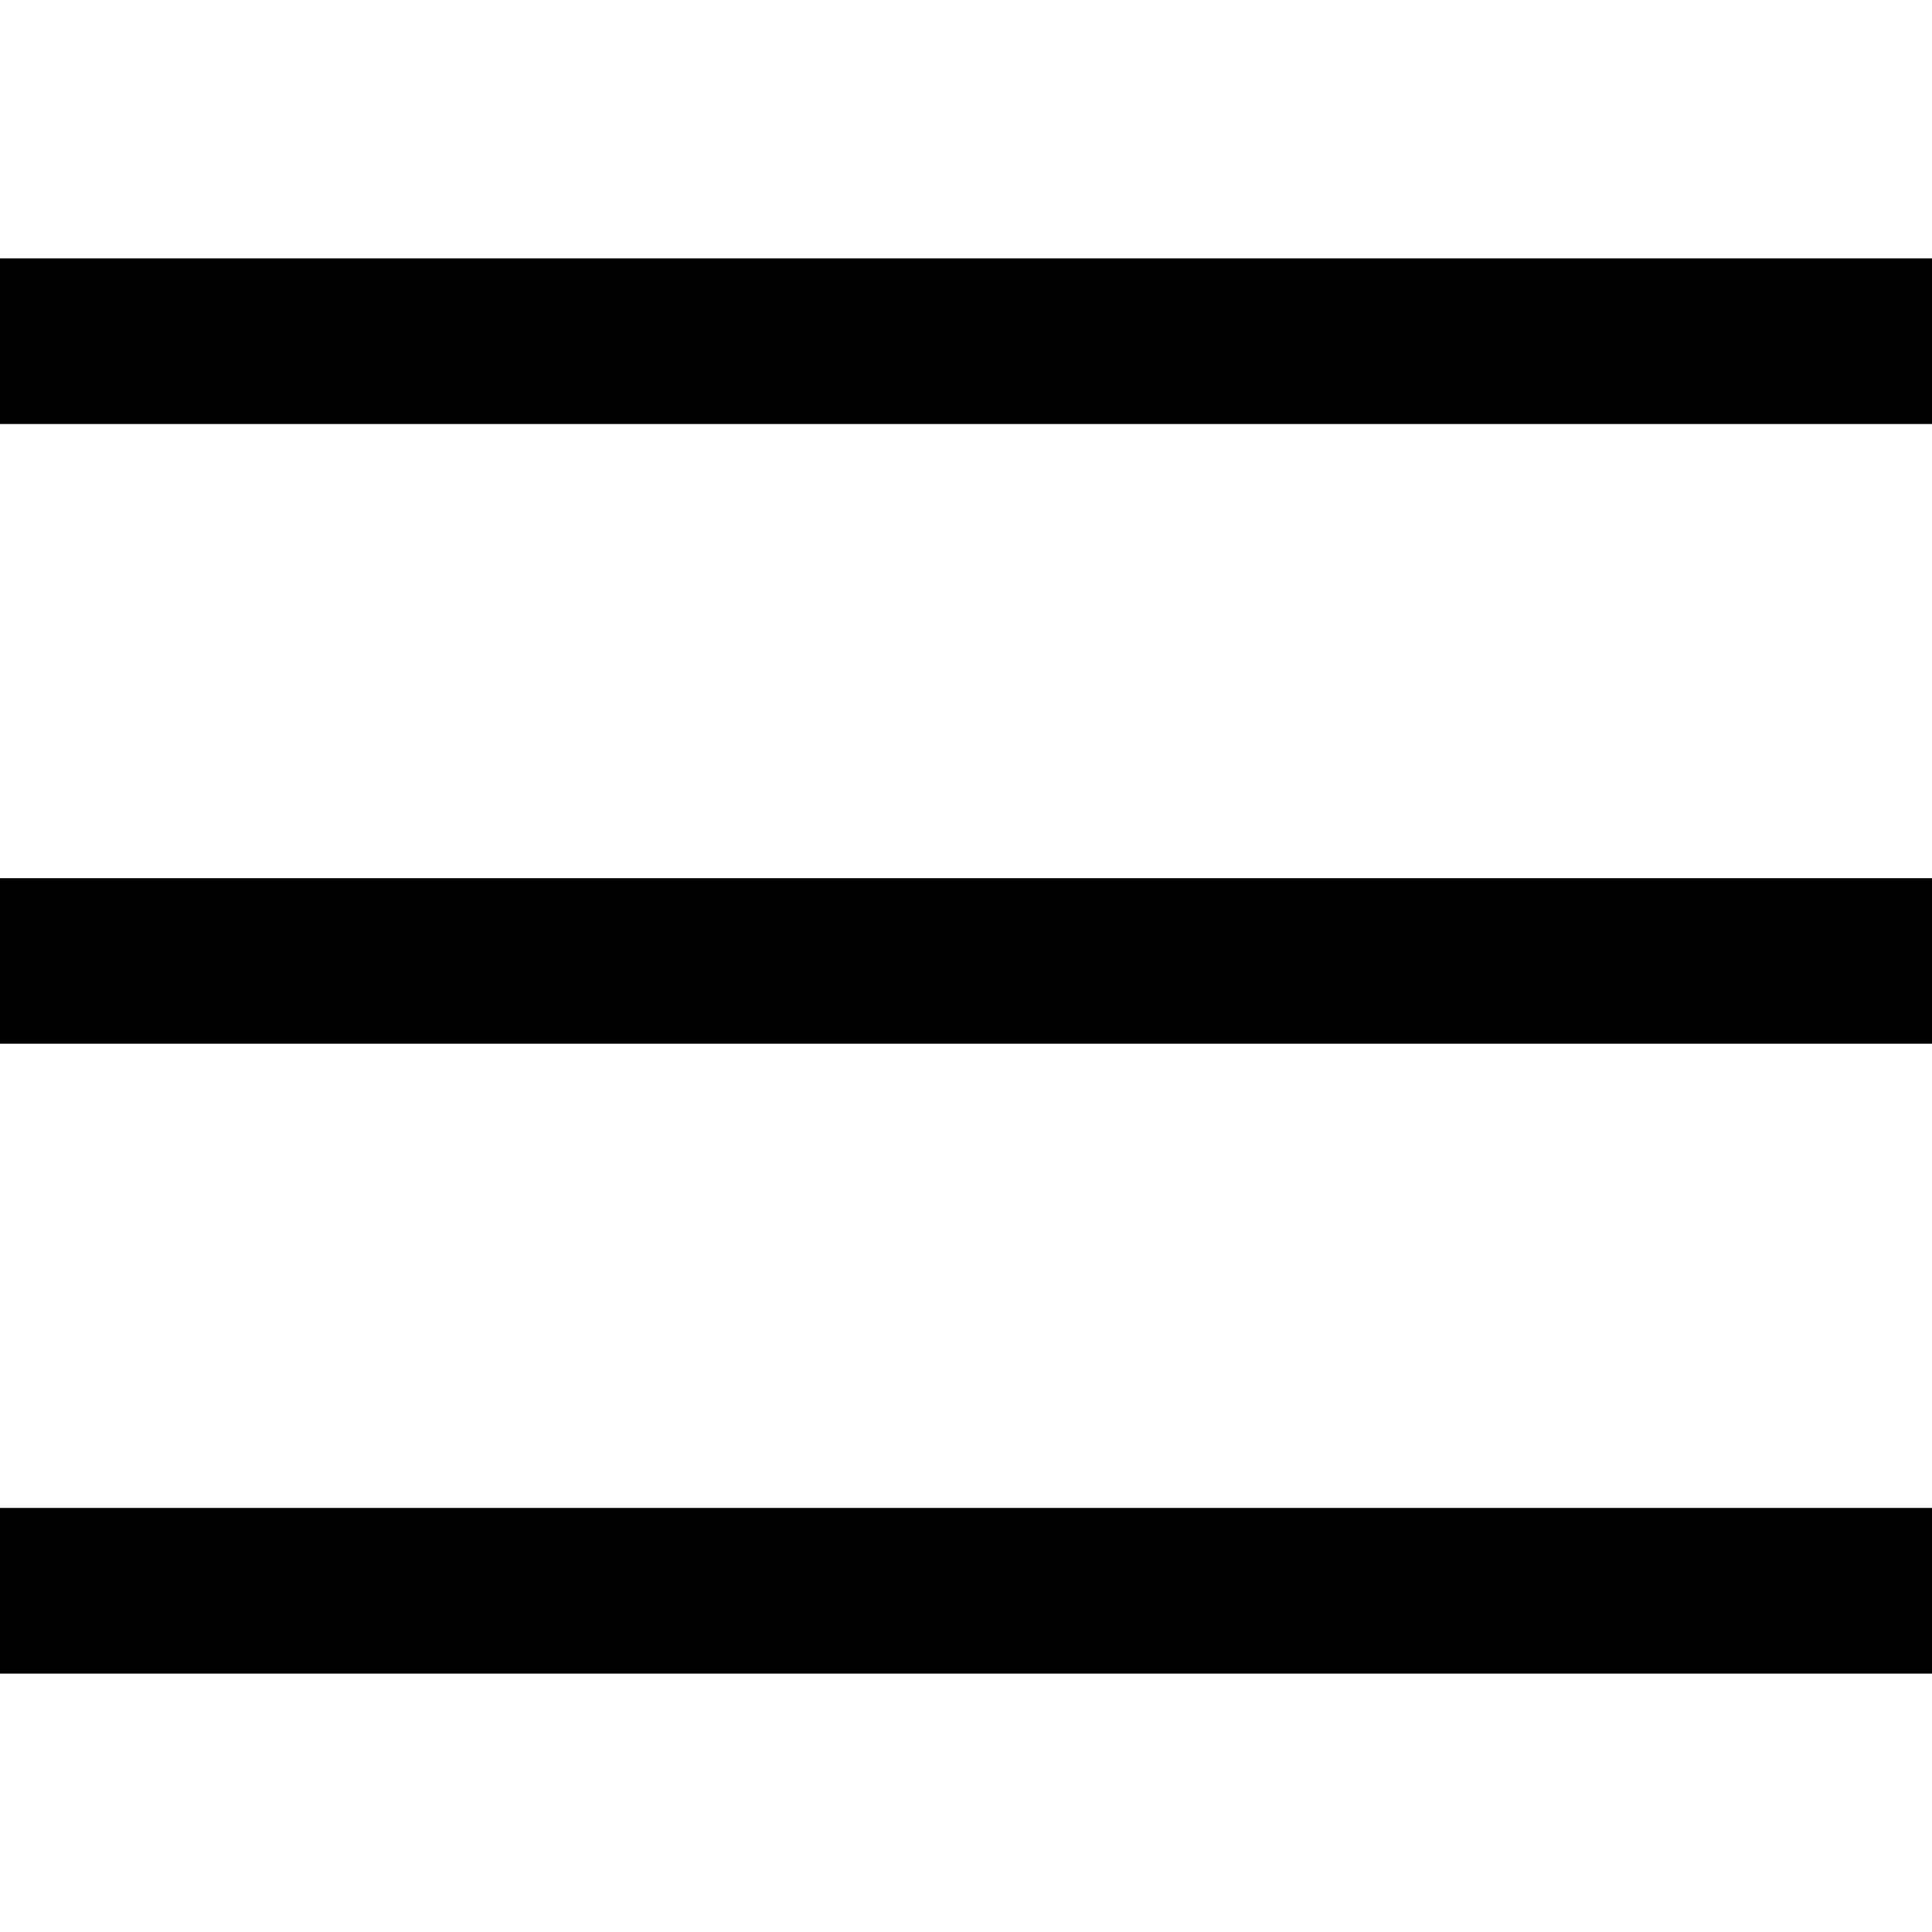
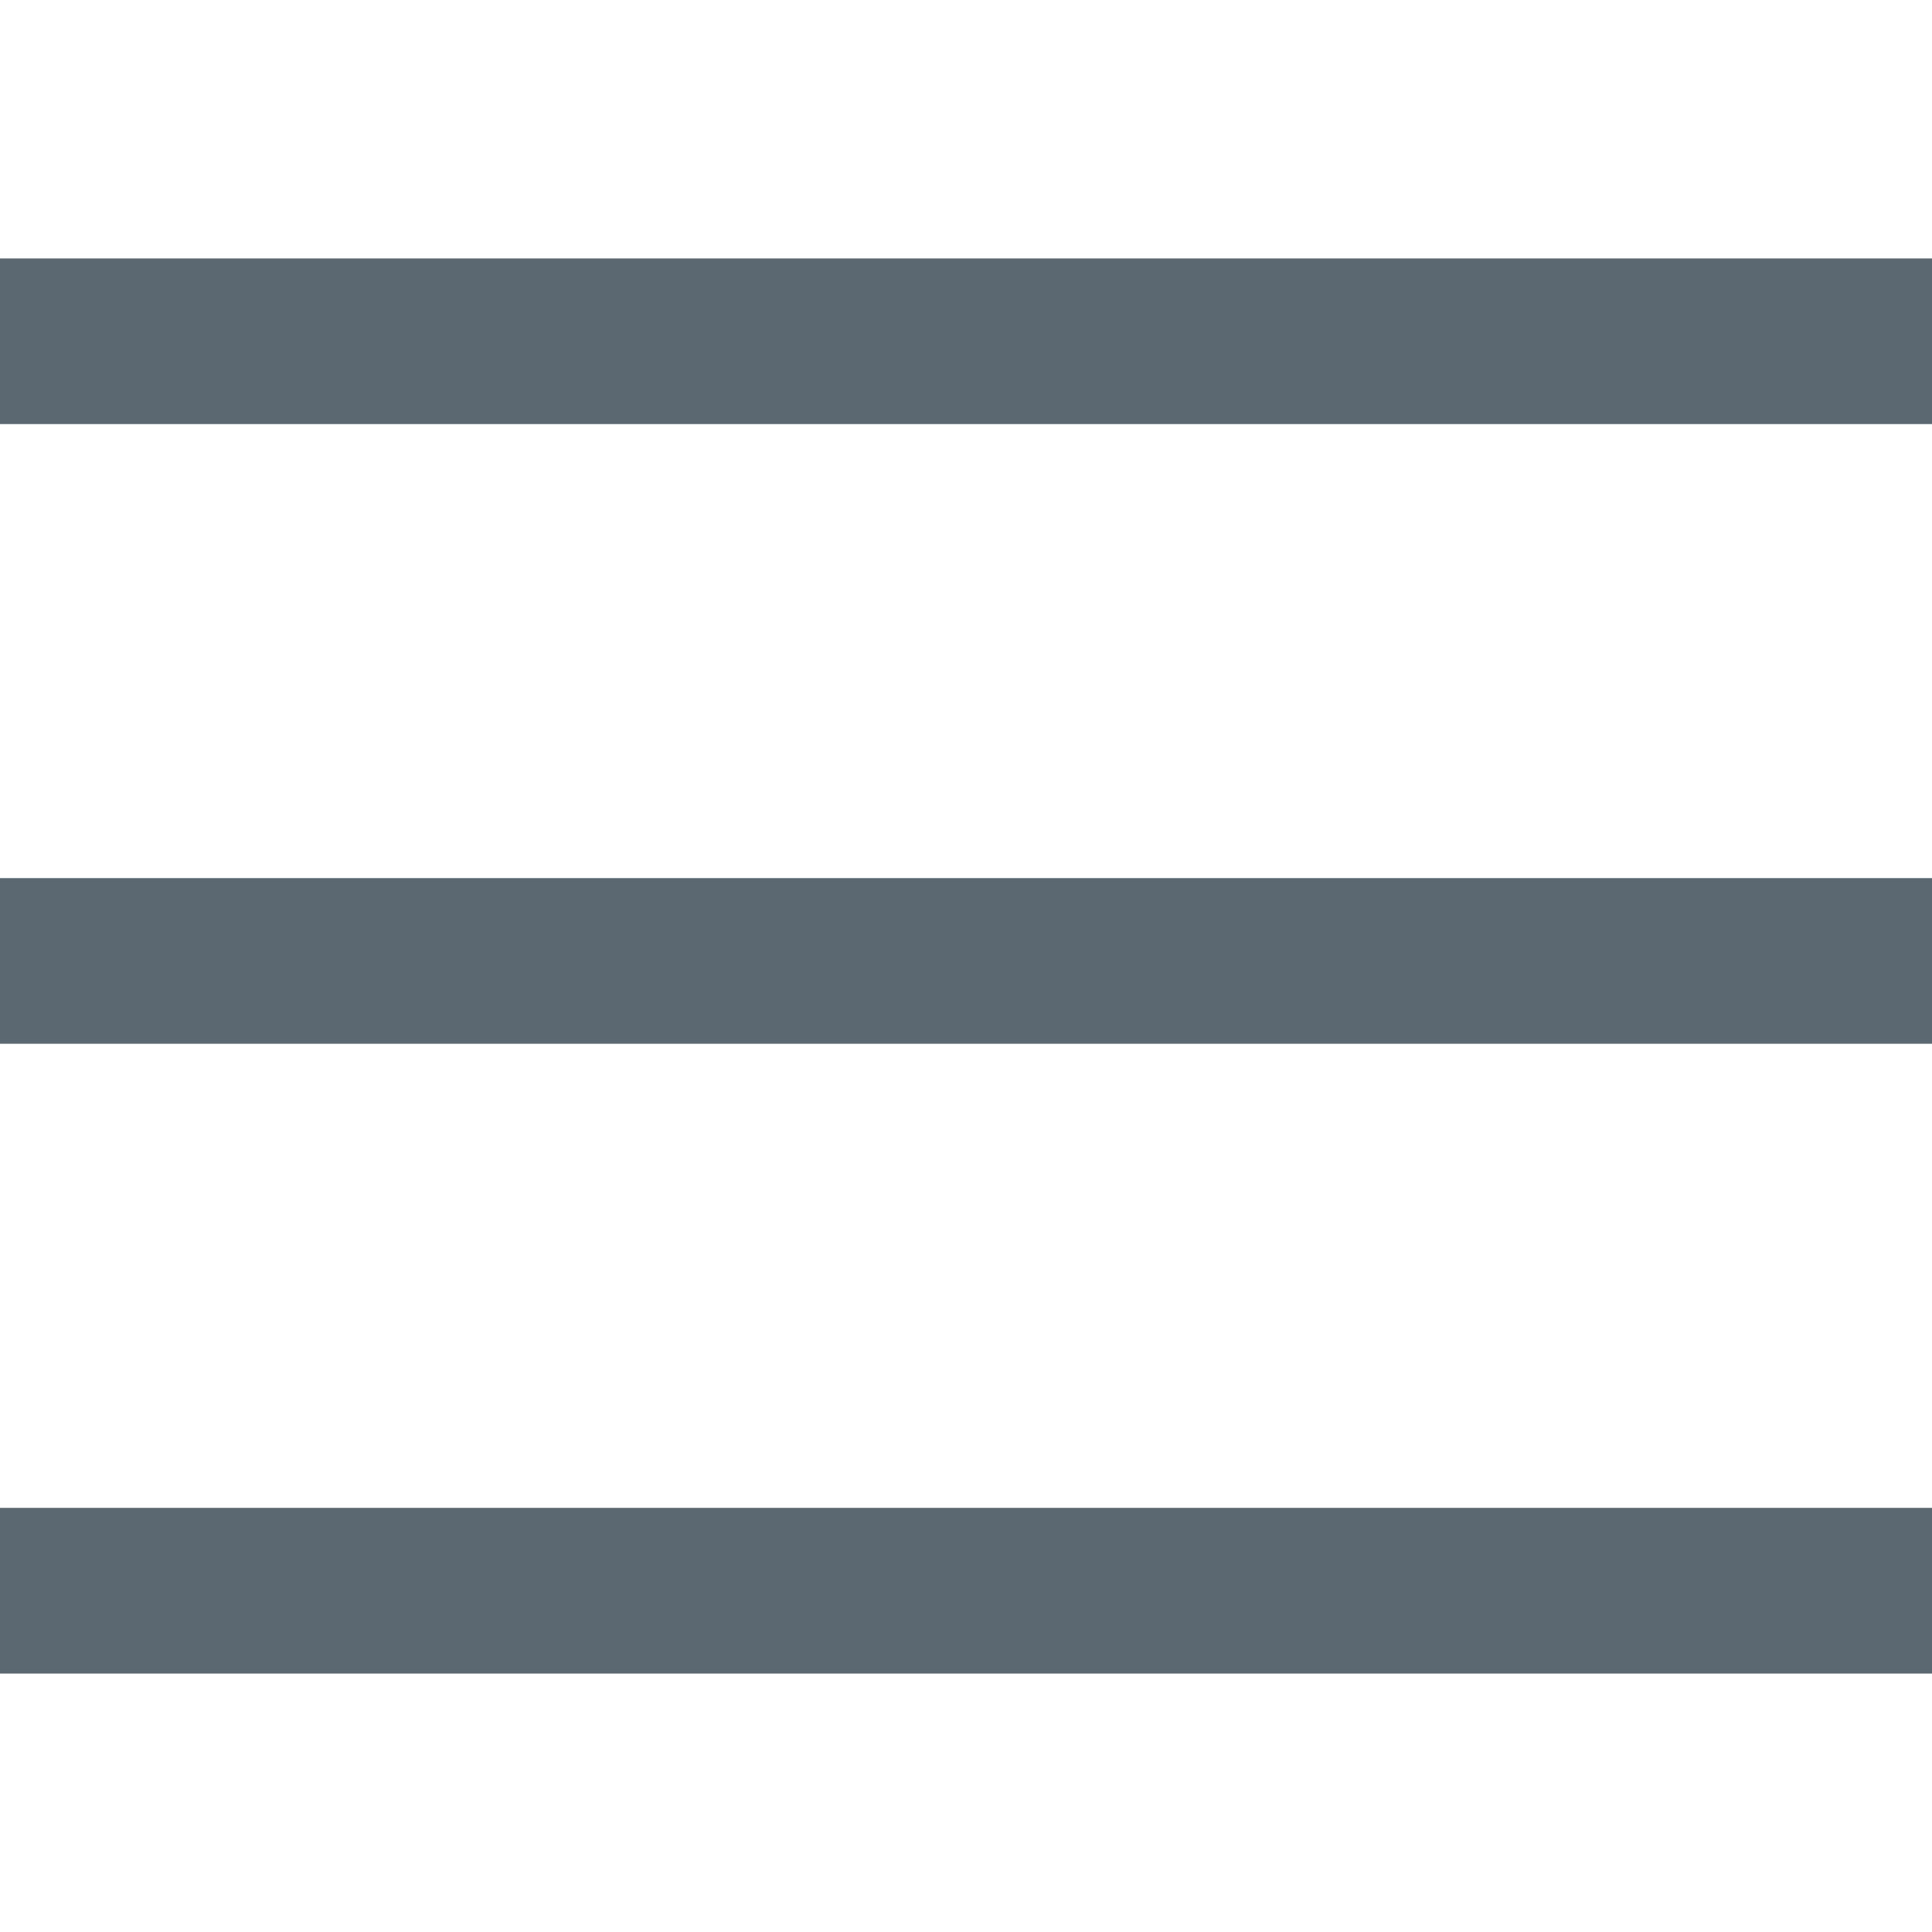
- <svg xmlns="http://www.w3.org/2000/svg" version="1.1" id="Capa_1" x="0px" y="0px" width="344.339px" height="344.339px" viewBox="0 0 344.339 344.339" style="enable-background:new 0 0 344.339 344.339;" xml:space="preserve">
+ <svg xmlns="http://www.w3.org/2000/svg" version="1.1" id="Capa_1" x="0px" y="0px" width="344.339px" height="344.339px" viewBox="0 0 344.339 344.339" style="enable-background:new 0 0 344.339 344.339;" xml:space="preserve" fill="#5B6771">
  <g>
    <g>
      <g>
        <rect y="46.06" width="344.339" height="29.52" />
      </g>
      <g>
        <rect y="156.506" width="344.339" height="29.52" />
      </g>
      <g>
        <rect y="268.748" width="344.339" height="29.531" />
      </g>
    </g>
  </g>
  <g>
</g>
  <g>
</g>
  <g>
</g>
  <g>
</g>
  <g>
</g>
  <g>
</g>
  <g>
</g>
  <g>
</g>
  <g>
</g>
  <g>
</g>
  <g>
</g>
  <g>
</g>
  <g>
</g>
  <g>
</g>
  <g>
</g>
</svg>
